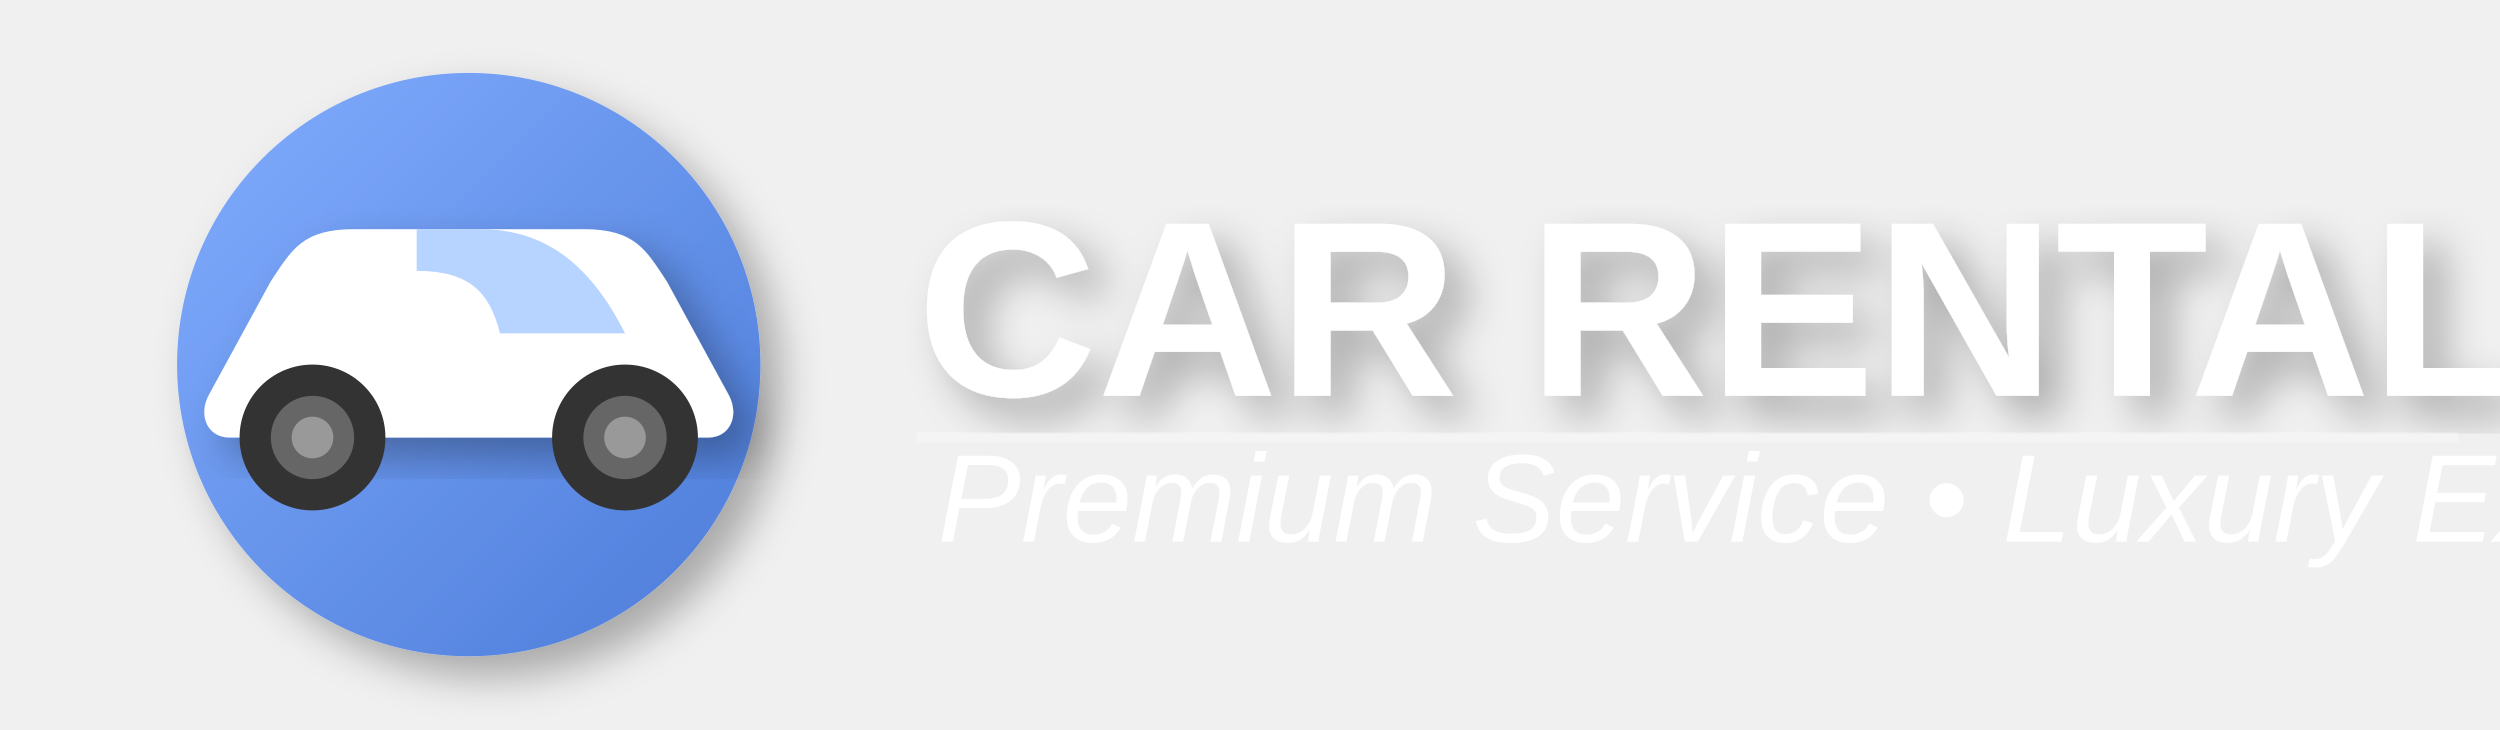
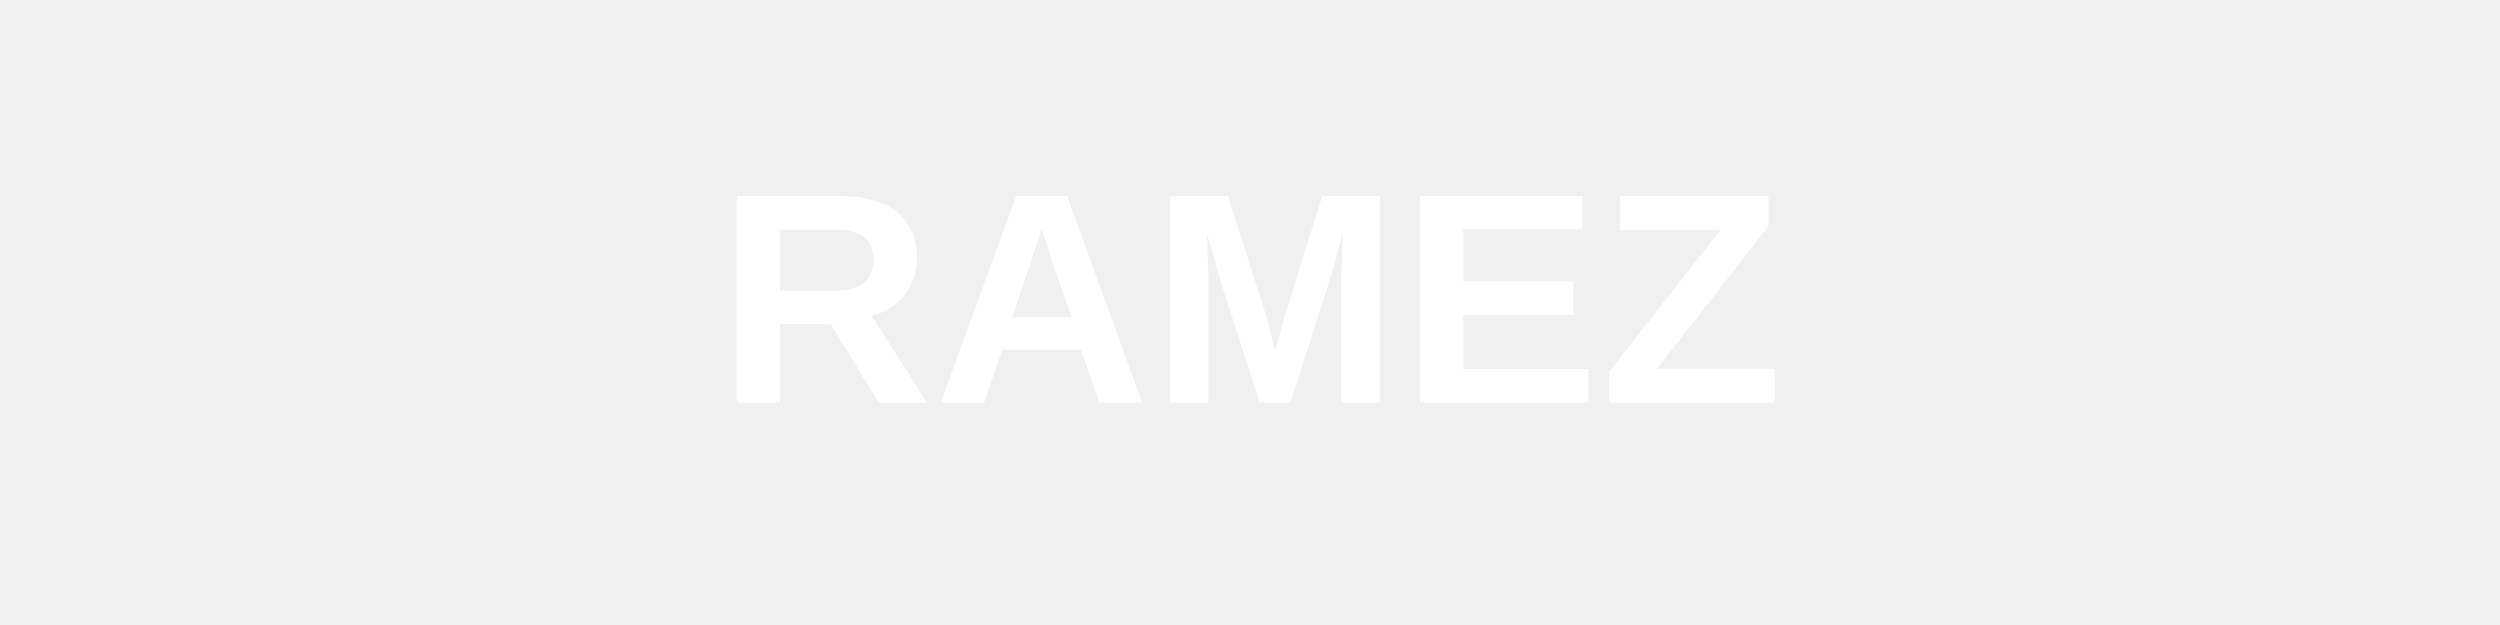
- <svg xmlns="http://www.w3.org/2000/svg" width="240px" height="70px" viewBox="0 0 240 70" version="1.1">
-   <defs>
-     <linearGradient id="grad1" x1="0%" y1="0%" x2="100%" y2="100%">
-       <stop offset="0%" style="stop-color:#82adff;stop-opacity:1" />
-       <stop offset="100%" style="stop-color:#4b7bd8;stop-opacity:1" />
-     </linearGradient>
-     <filter id="shadow" x="-20%" y="-20%" width="140%" height="140%">
-       <feGaussianBlur in="SourceAlpha" stdDeviation="2" />
-       <feOffset dx="2" dy="2" result="offsetblur" />
-       <feComponentTransfer>
-         <feFuncA type="linear" slope="0.3" />
-       </feComponentTransfer>
-       <feMerge>
-         <feMergeNode />
-         <feMergeNode in="SourceGraphic" />
-       </feMerge>
-     </filter>
-   </defs>
-   <g stroke="none" stroke-width="1" fill="none" fill-rule="evenodd">
-     <circle cx="45" cy="35" r="28" fill="url(#grad1)" filter="url(#shadow)" />
-     <path d="M34,22 L56,22 C61,22 62,24 64,27 L70,38 C71,40 70,42 68,42 L22,42 C20,42 19,40 20,38 L26,27 C28,24 29,22 34,22 Z" fill="#ffffff" filter="url(#shadow)" />
-     <path d="M40,22 L46,22 C51,22 56,24 60,32 L48,32 C47,28 45,26 40,26 L40,22 Z" fill="#a5c8ff" opacity="0.8" />
-     <circle cx="30" cy="42" r="7" fill="#333333" />
-     <circle cx="30" cy="42" r="4" fill="#666666" />
-     <circle cx="30" cy="42" r="2" fill="#999999" />
-     <circle cx="60" cy="42" r="7" fill="#333333" />
-     <circle cx="60" cy="42" r="4" fill="#666666" />
-     <circle cx="60" cy="42" r="2" fill="#999999" />
-     <text font-family="Arial-BoldMT, Arial" font-size="24" font-weight="bold" fill="#ffffff" filter="url(#shadow)">
-       <tspan x="88" y="38">CAR RENTAL</tspan>
-     </text>
-     <text font-family="Arial-ItalicMT, Arial" font-size="12" font-style="italic" fill="#ffffff">
-       <tspan x="90" y="52">Premium Service • Luxury Experience</tspan>
-     </text>
-     <line x1="88" y1="42" x2="236" y2="42" stroke="#ffffff" stroke-width="1" opacity="0.3" />
-   </g>
+ <svg xmlns="http://www.w3.org/2000/svg" width="200" height="50" viewBox="0 0 200 50" version="1.1">
+   <style>
+     .text { font-family: Arial, sans-serif; font-weight: bold; }
+   </style>
+   <text x="50%" y="50%" text-anchor="middle" class="text" fill="#FFFFFF" font-size="24" dy=".3em">
+     RAMEZ
+   </text>
</svg>
